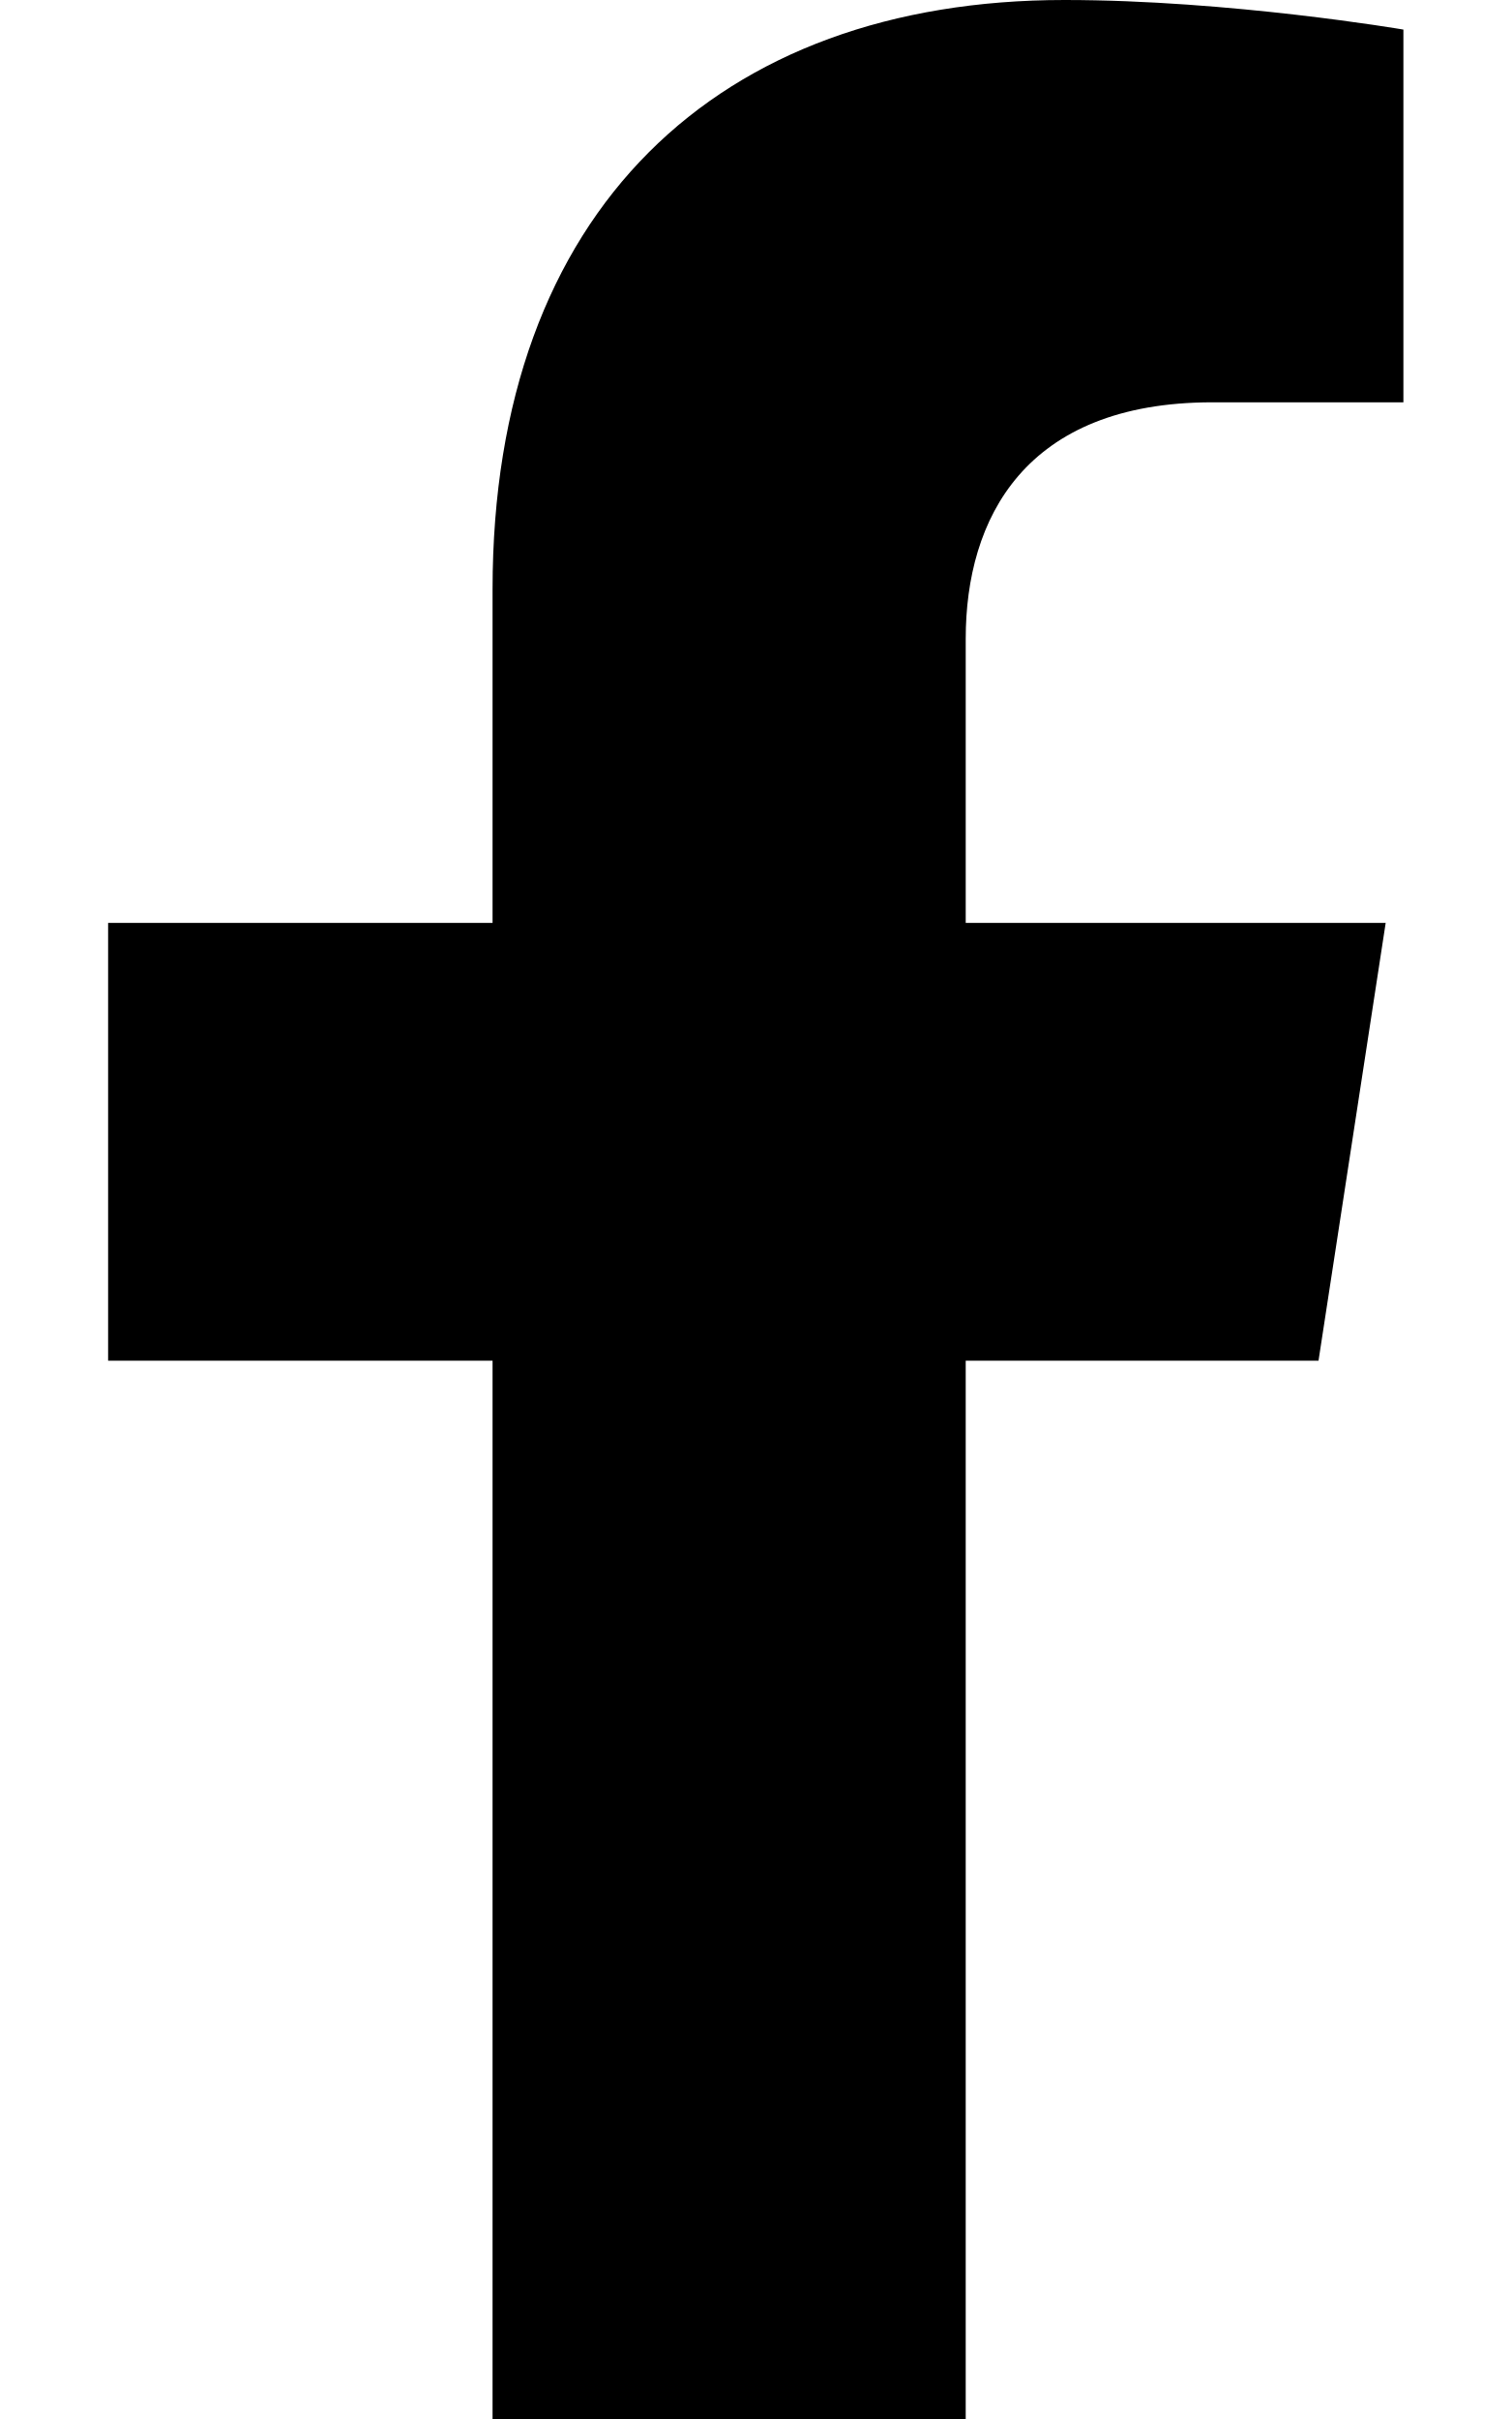
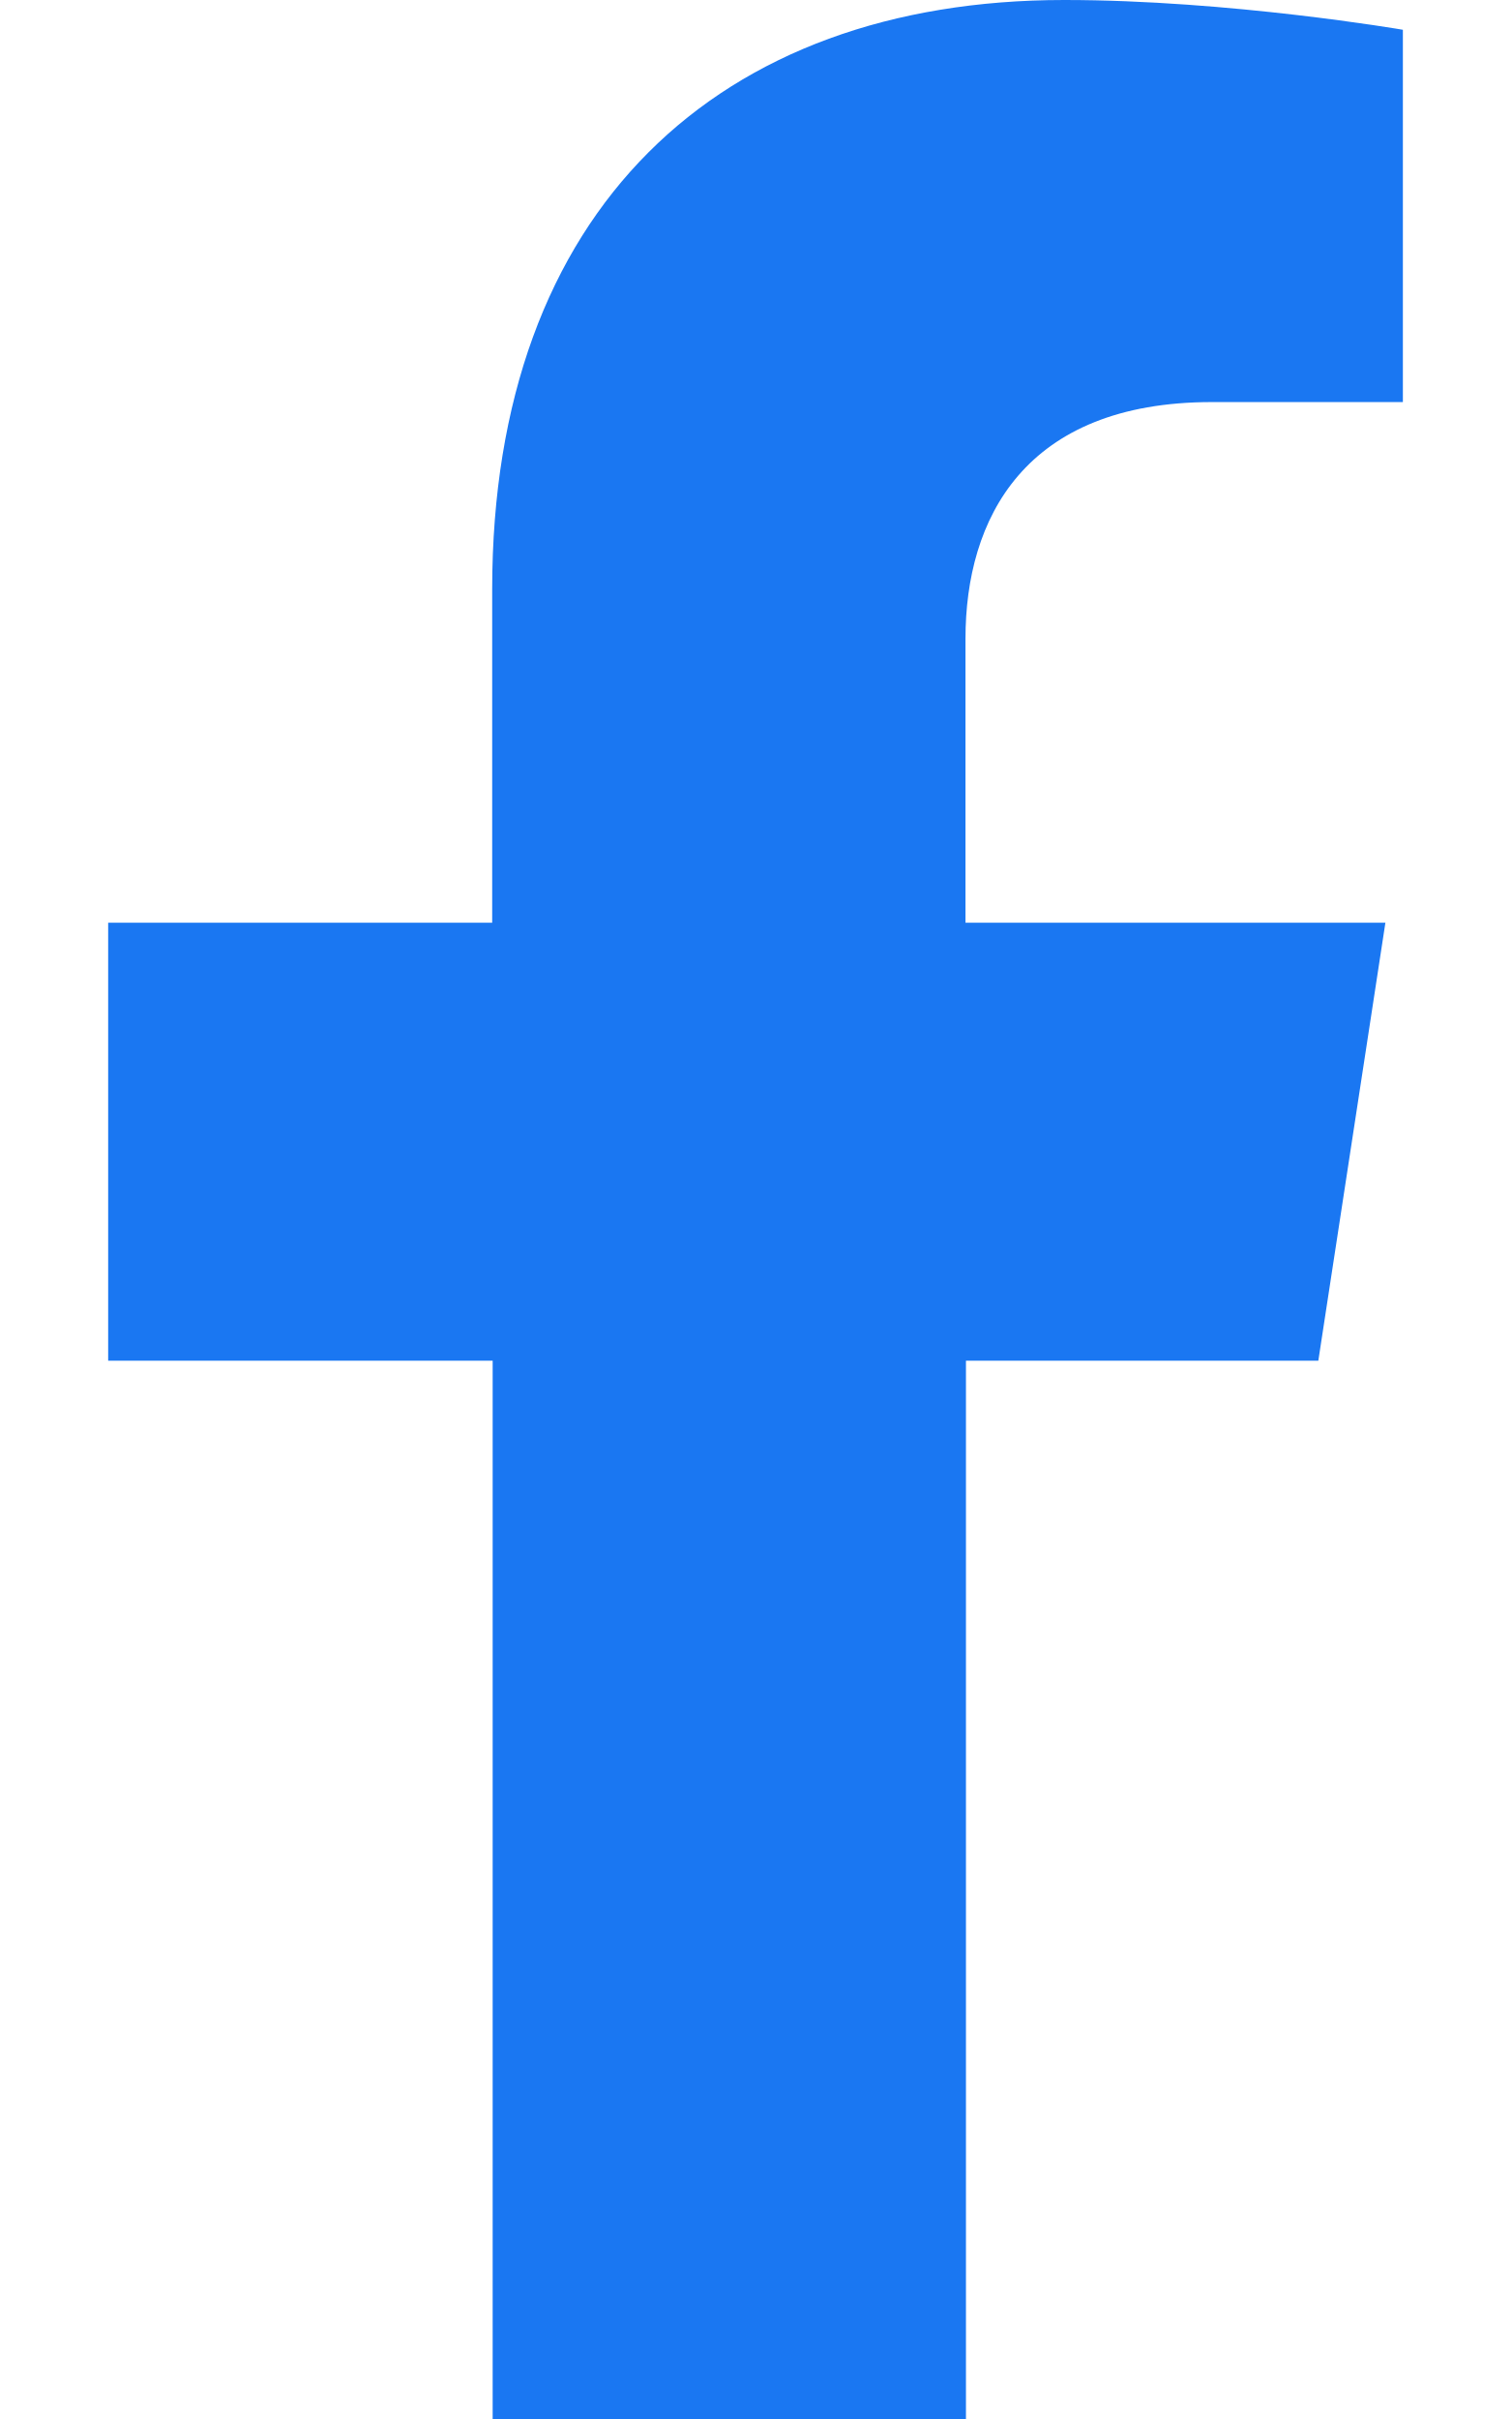
- <svg xmlns="http://www.w3.org/2000/svg" aria-hidden="true" focusable="false" data-prefix="fab" data-icon="facebook-f" class="svg-inline--fa fa-facebook-f fa-w-10" role="img" viewBox="0 0 320 512">
-   <path fill="currentColor" d="M279.14 288l14.22-92.66h-88.91v-60.13c0-25.35 12.42-50.06 52.24-50.06h40.42V6.26S260.43 0 225.36 0c-73.22 0-121.08 44.38-121.08 124.72v70.62H22.89V288h81.39v224h100.17V288z" />
+ <svg xmlns="http://www.w3.org/2000/svg" version="1.1" id="Capa_1" focusable="false" x="0px" y="0px" viewBox="0 0 320 512" style="enable-background:new 0 0 320 512;" xml:space="preserve">
+   <style type="text/css">
+ 	.st0{fill:#1A77F2;}
+ </style>
+   <path class="st0" d="M279.1,288l14.2-92.7h-88.9v-60.1c0-25.3,12.4-50.1,52.2-50.1h40.4V6.3c0,0-36.7-6.3-71.7-6.3  c-73.2,0-121.1,44.4-121.1,124.7v70.6H22.9V288h81.4v224h100.2V288H279.1z" />
</svg>
